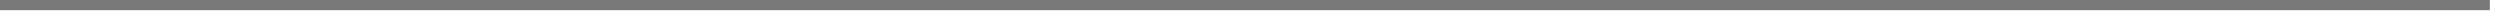
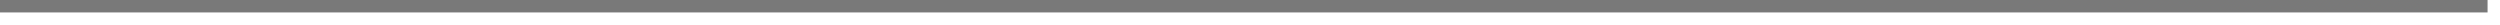
- <svg xmlns="http://www.w3.org/2000/svg" version="1.1" width="246px" height="2px">
-   <g transform="matrix(1 0 0 1 -167 -1057 )">
-     <path d="M 167 1057.5  L 412 1057.5  " stroke-width="1" stroke="#797979" fill="none" />
+ <svg xmlns="http://www.w3.org/2000/svg" version="1.1" width="201px" height="2px">
+   <g transform="matrix(1 0 0 1 -167 -966 )">
+     <path d="M 167 966.5  L 367 966.5  " stroke-width="1" stroke="#797979" fill="none" />
  </g>
</svg>
